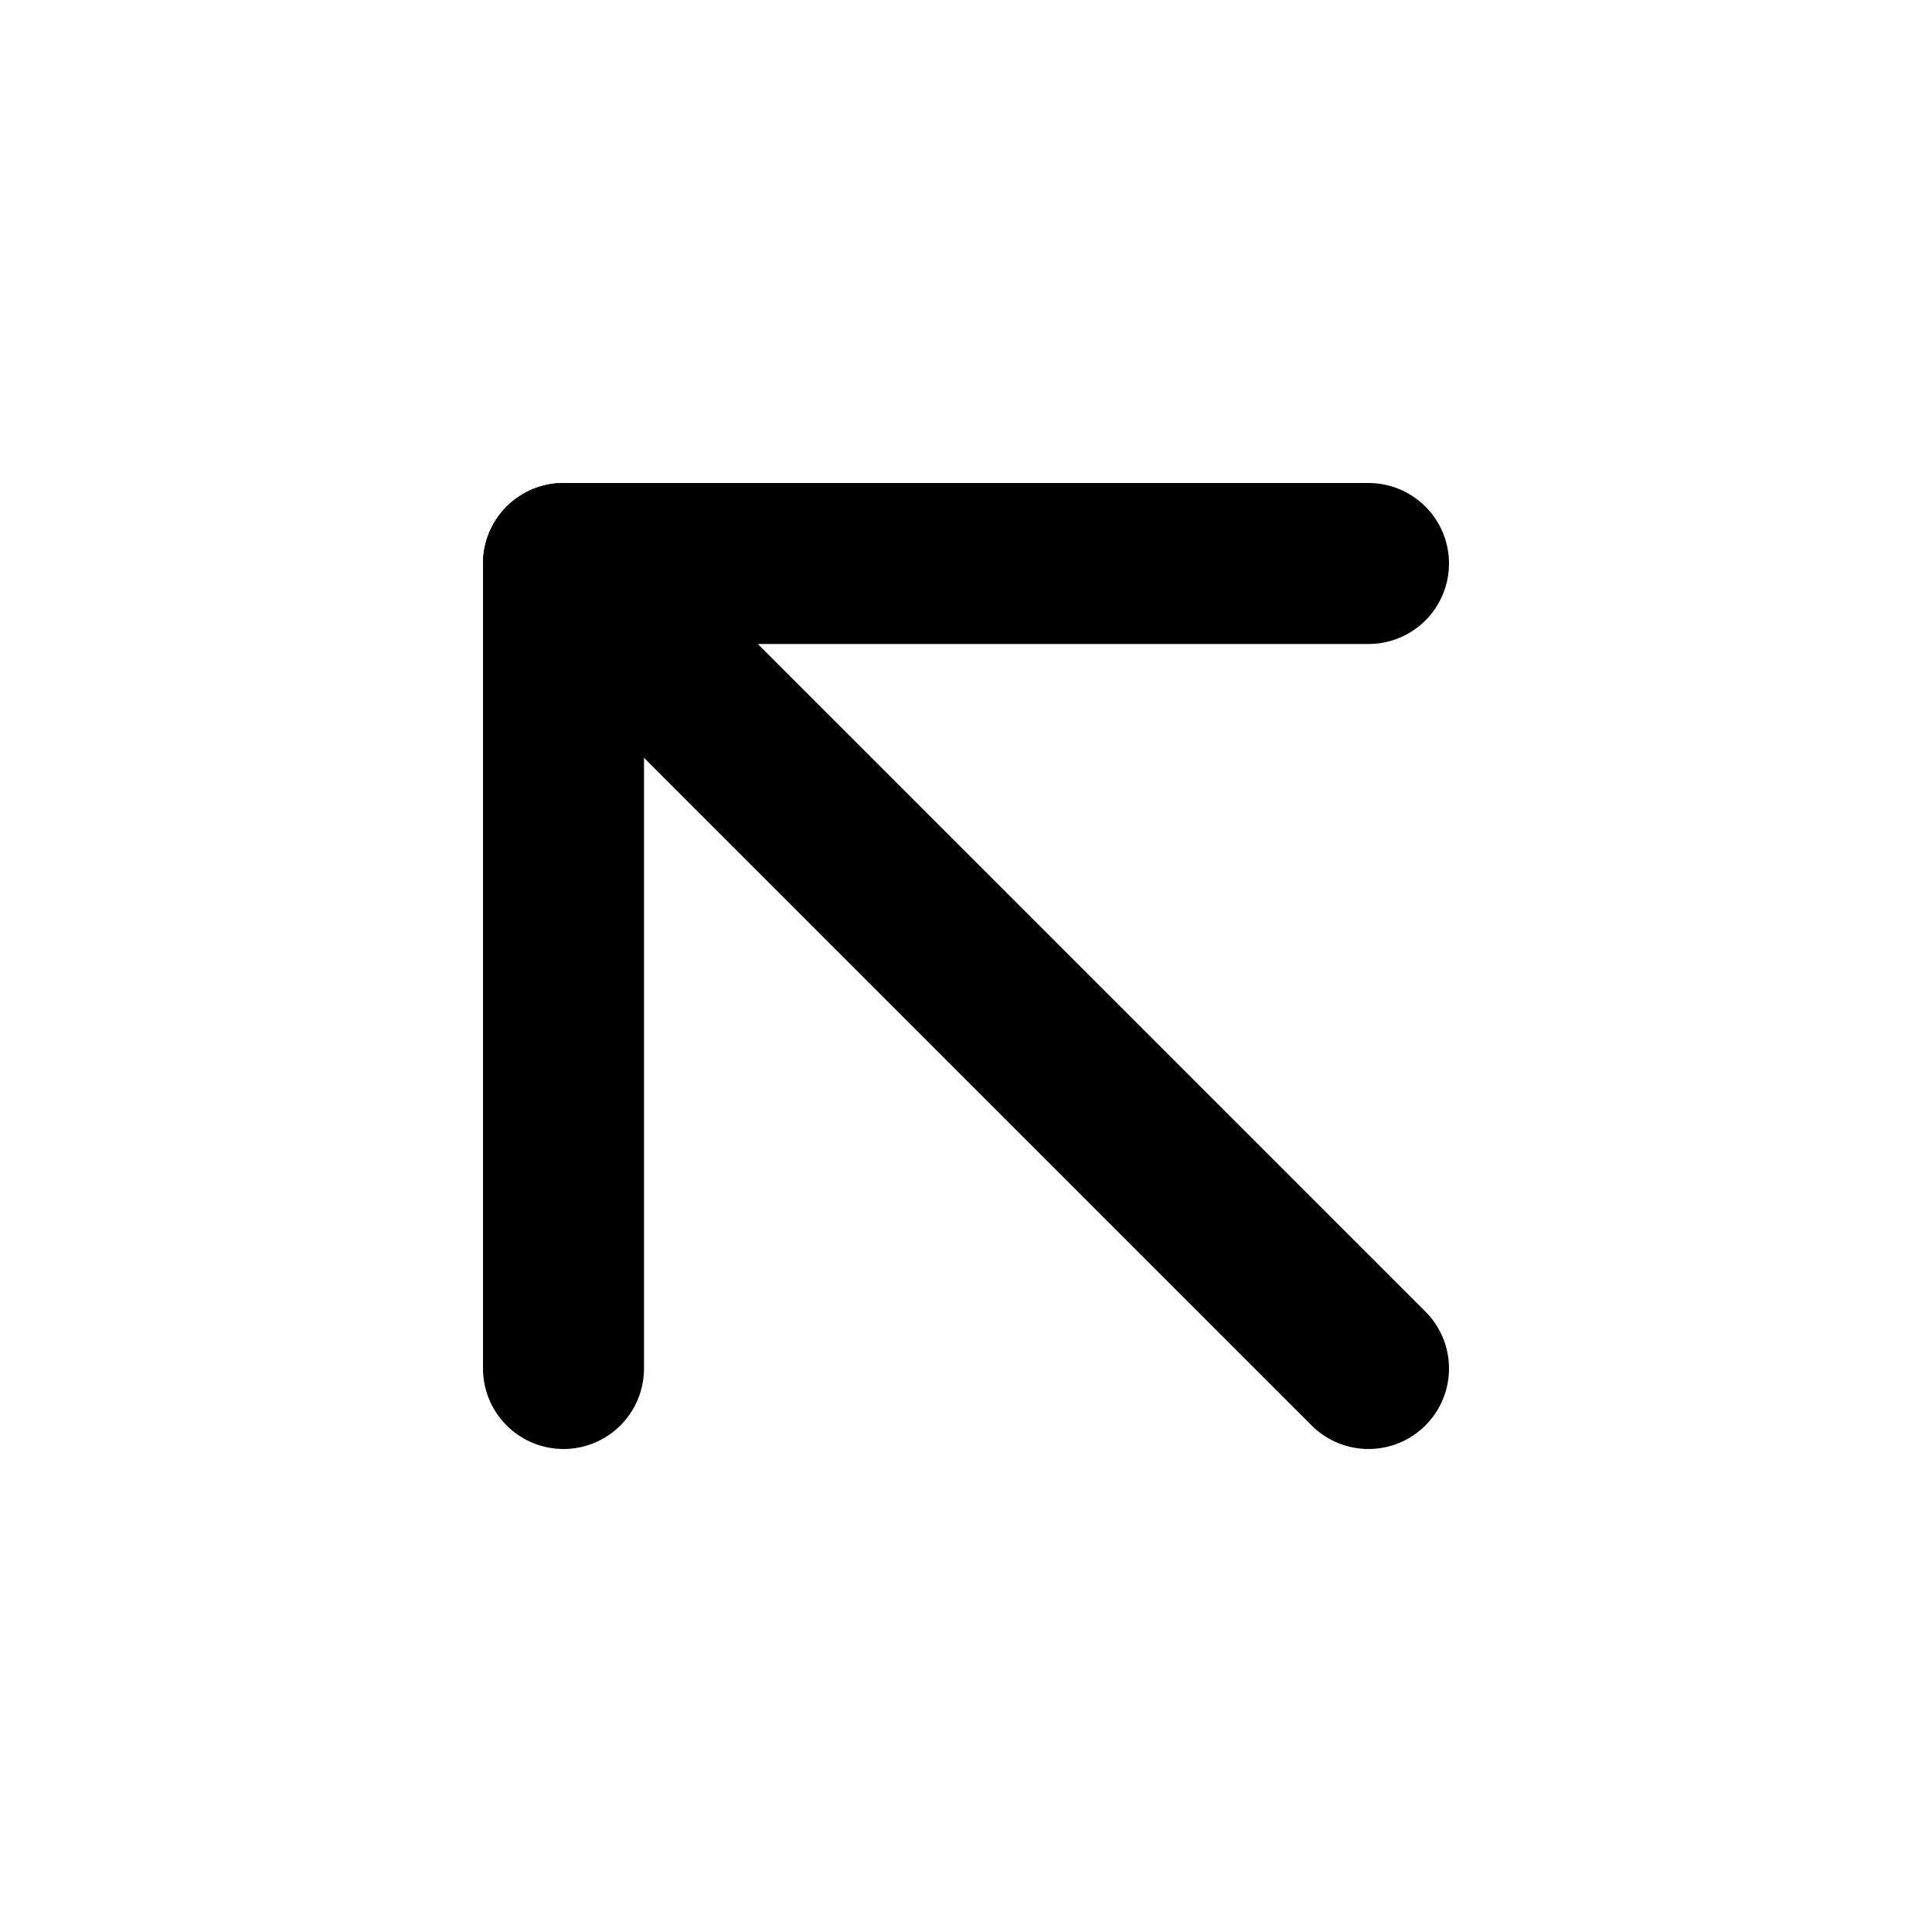
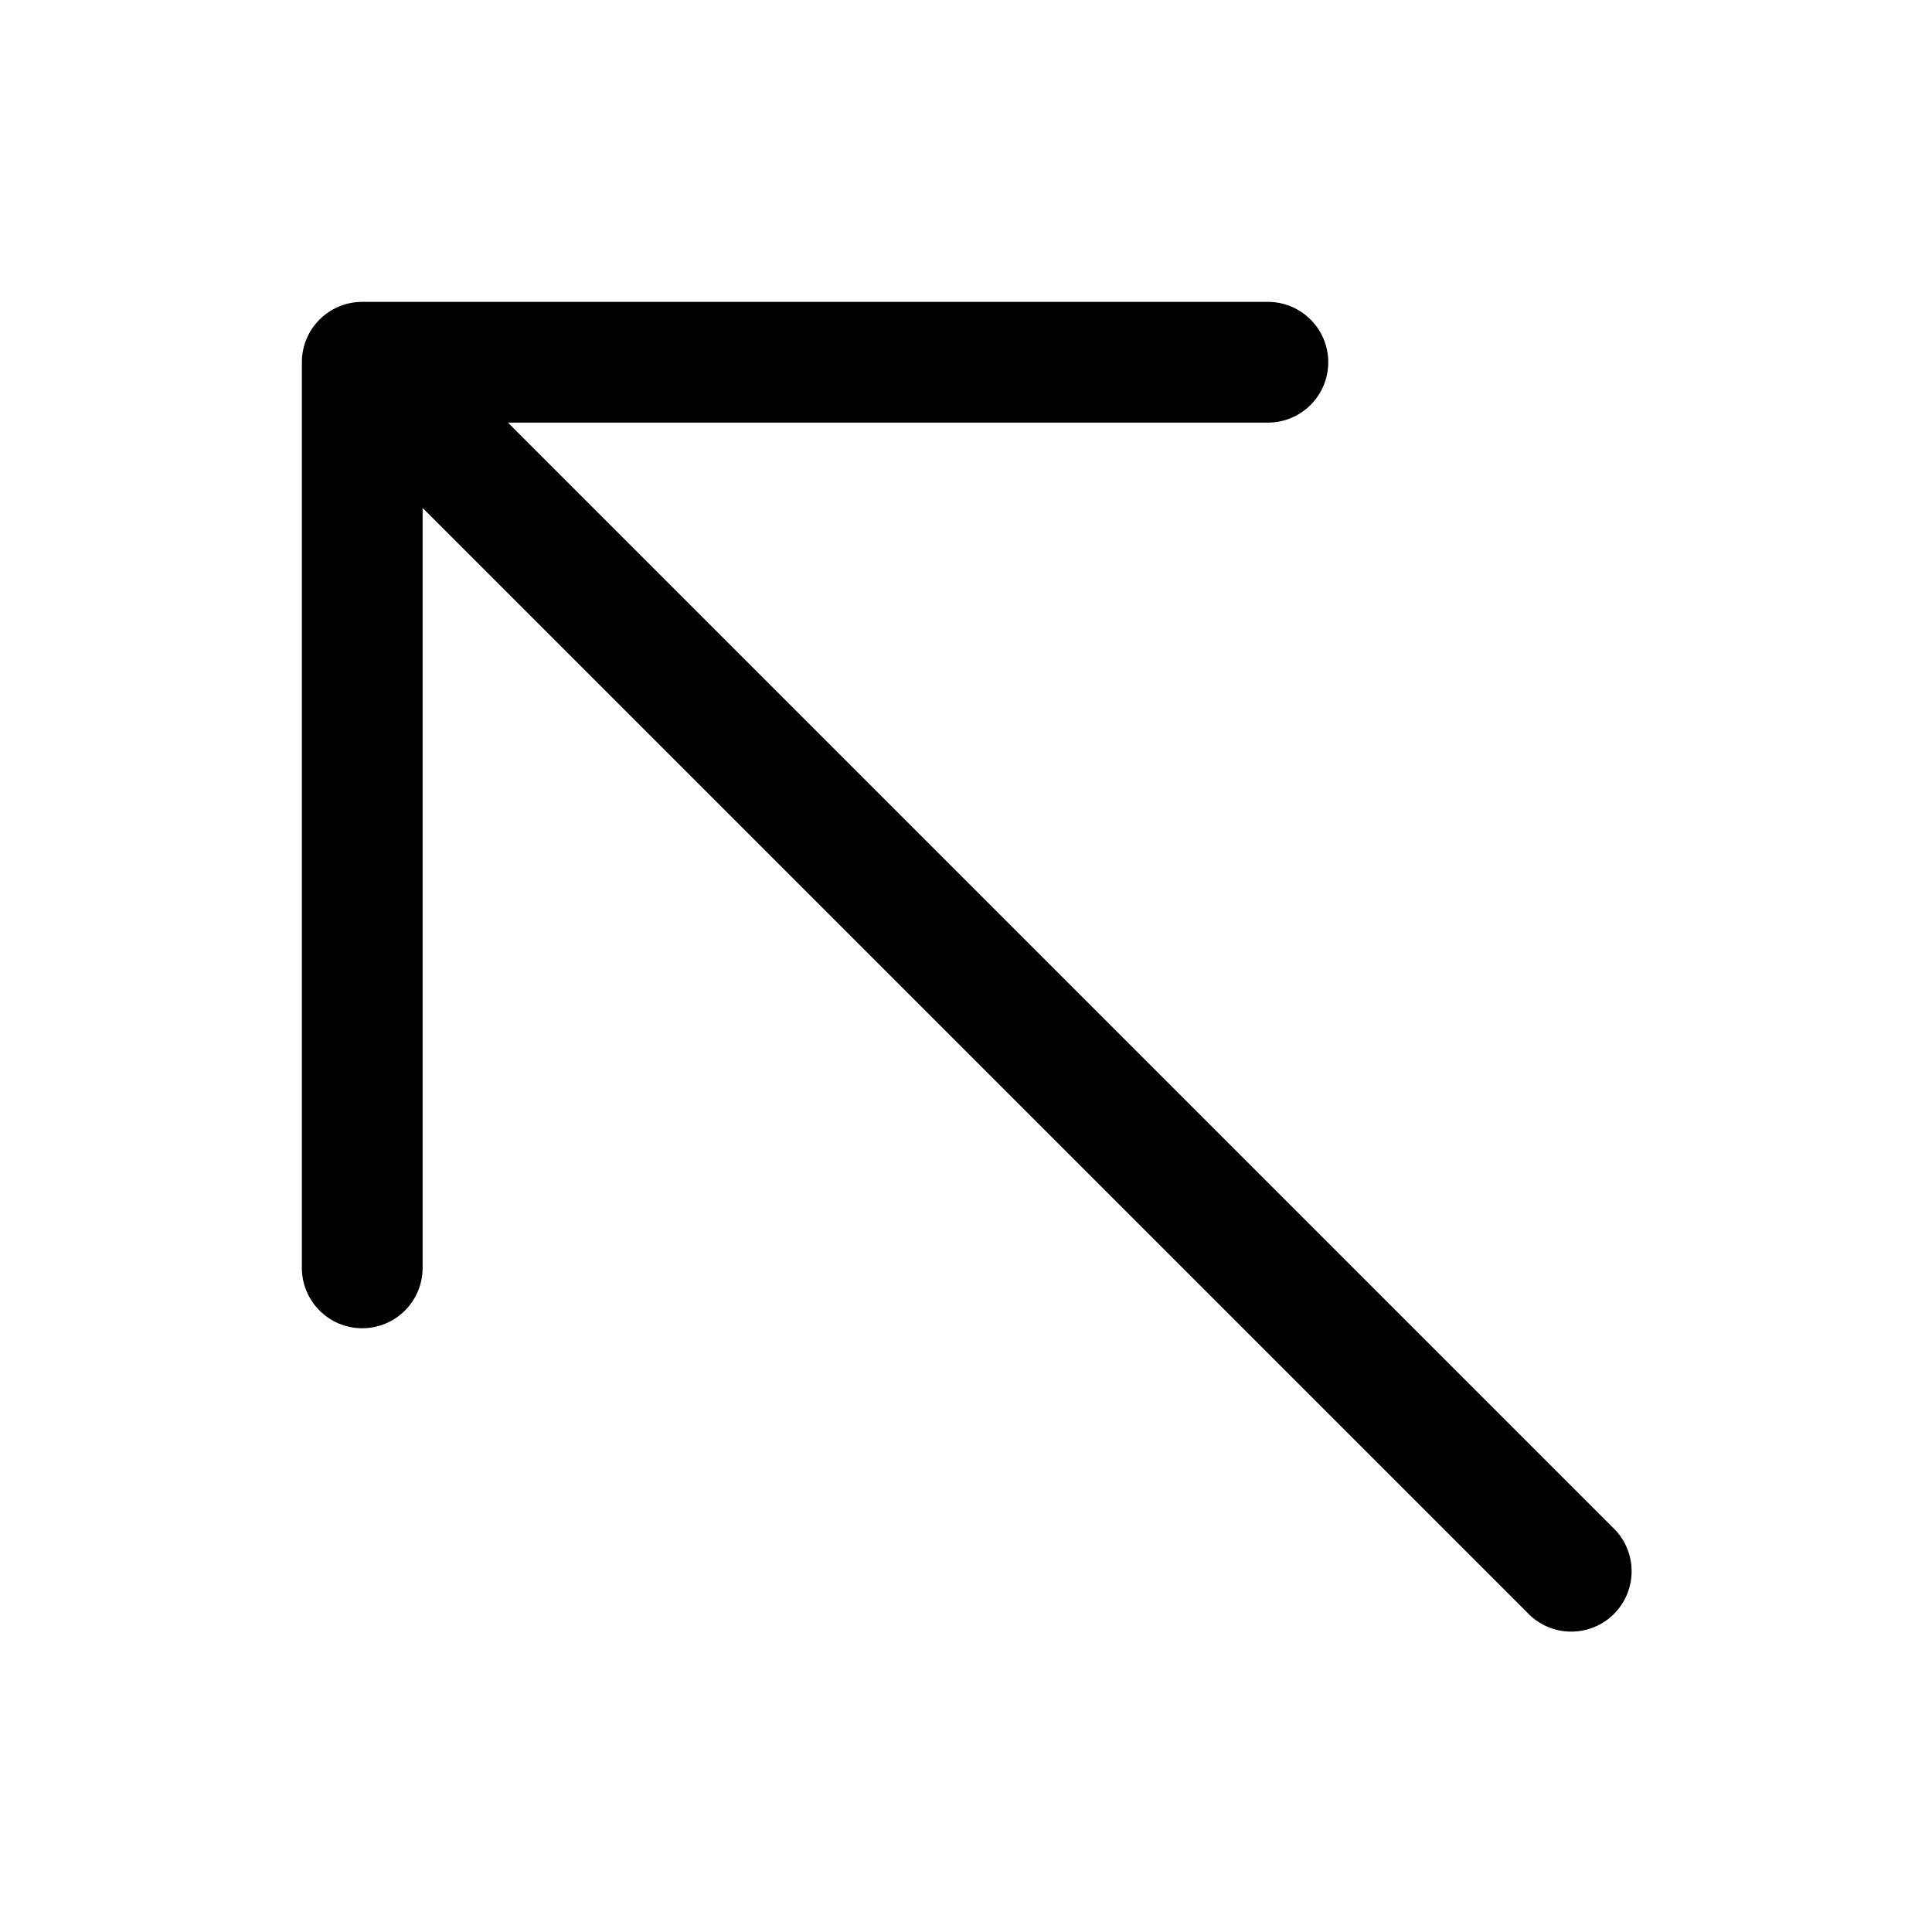
- <svg xmlns="http://www.w3.org/2000/svg" width="24" height="24" viewBox="0 0 24 24" fill="none" stroke="currentColor" stroke-width="2" stroke-linecap="round" stroke-linejoin="round">
-   <line x1="17" y1="17" x2="7" y2="7" />
-   <polyline points="7 17 7 7 17 7" />
+ <svg xmlns="http://www.w3.org/2000/svg" viewBox="0 0 24 24" fill="currentColor" aria-hidden="true" data-slot="icon">
+   <path fill-rule="evenodd" d="M5.25 6.31v9.44a.75.75 0 0 1-1.5 0V4.5a.75.75 0 0 1 .75-.75h11.25a.75.75 0 0 1 0 1.5H6.31l13.72 13.72a.75.75 0 1 1-1.06 1.06L5.25 6.31Z" clip-rule="evenodd" />
</svg>
